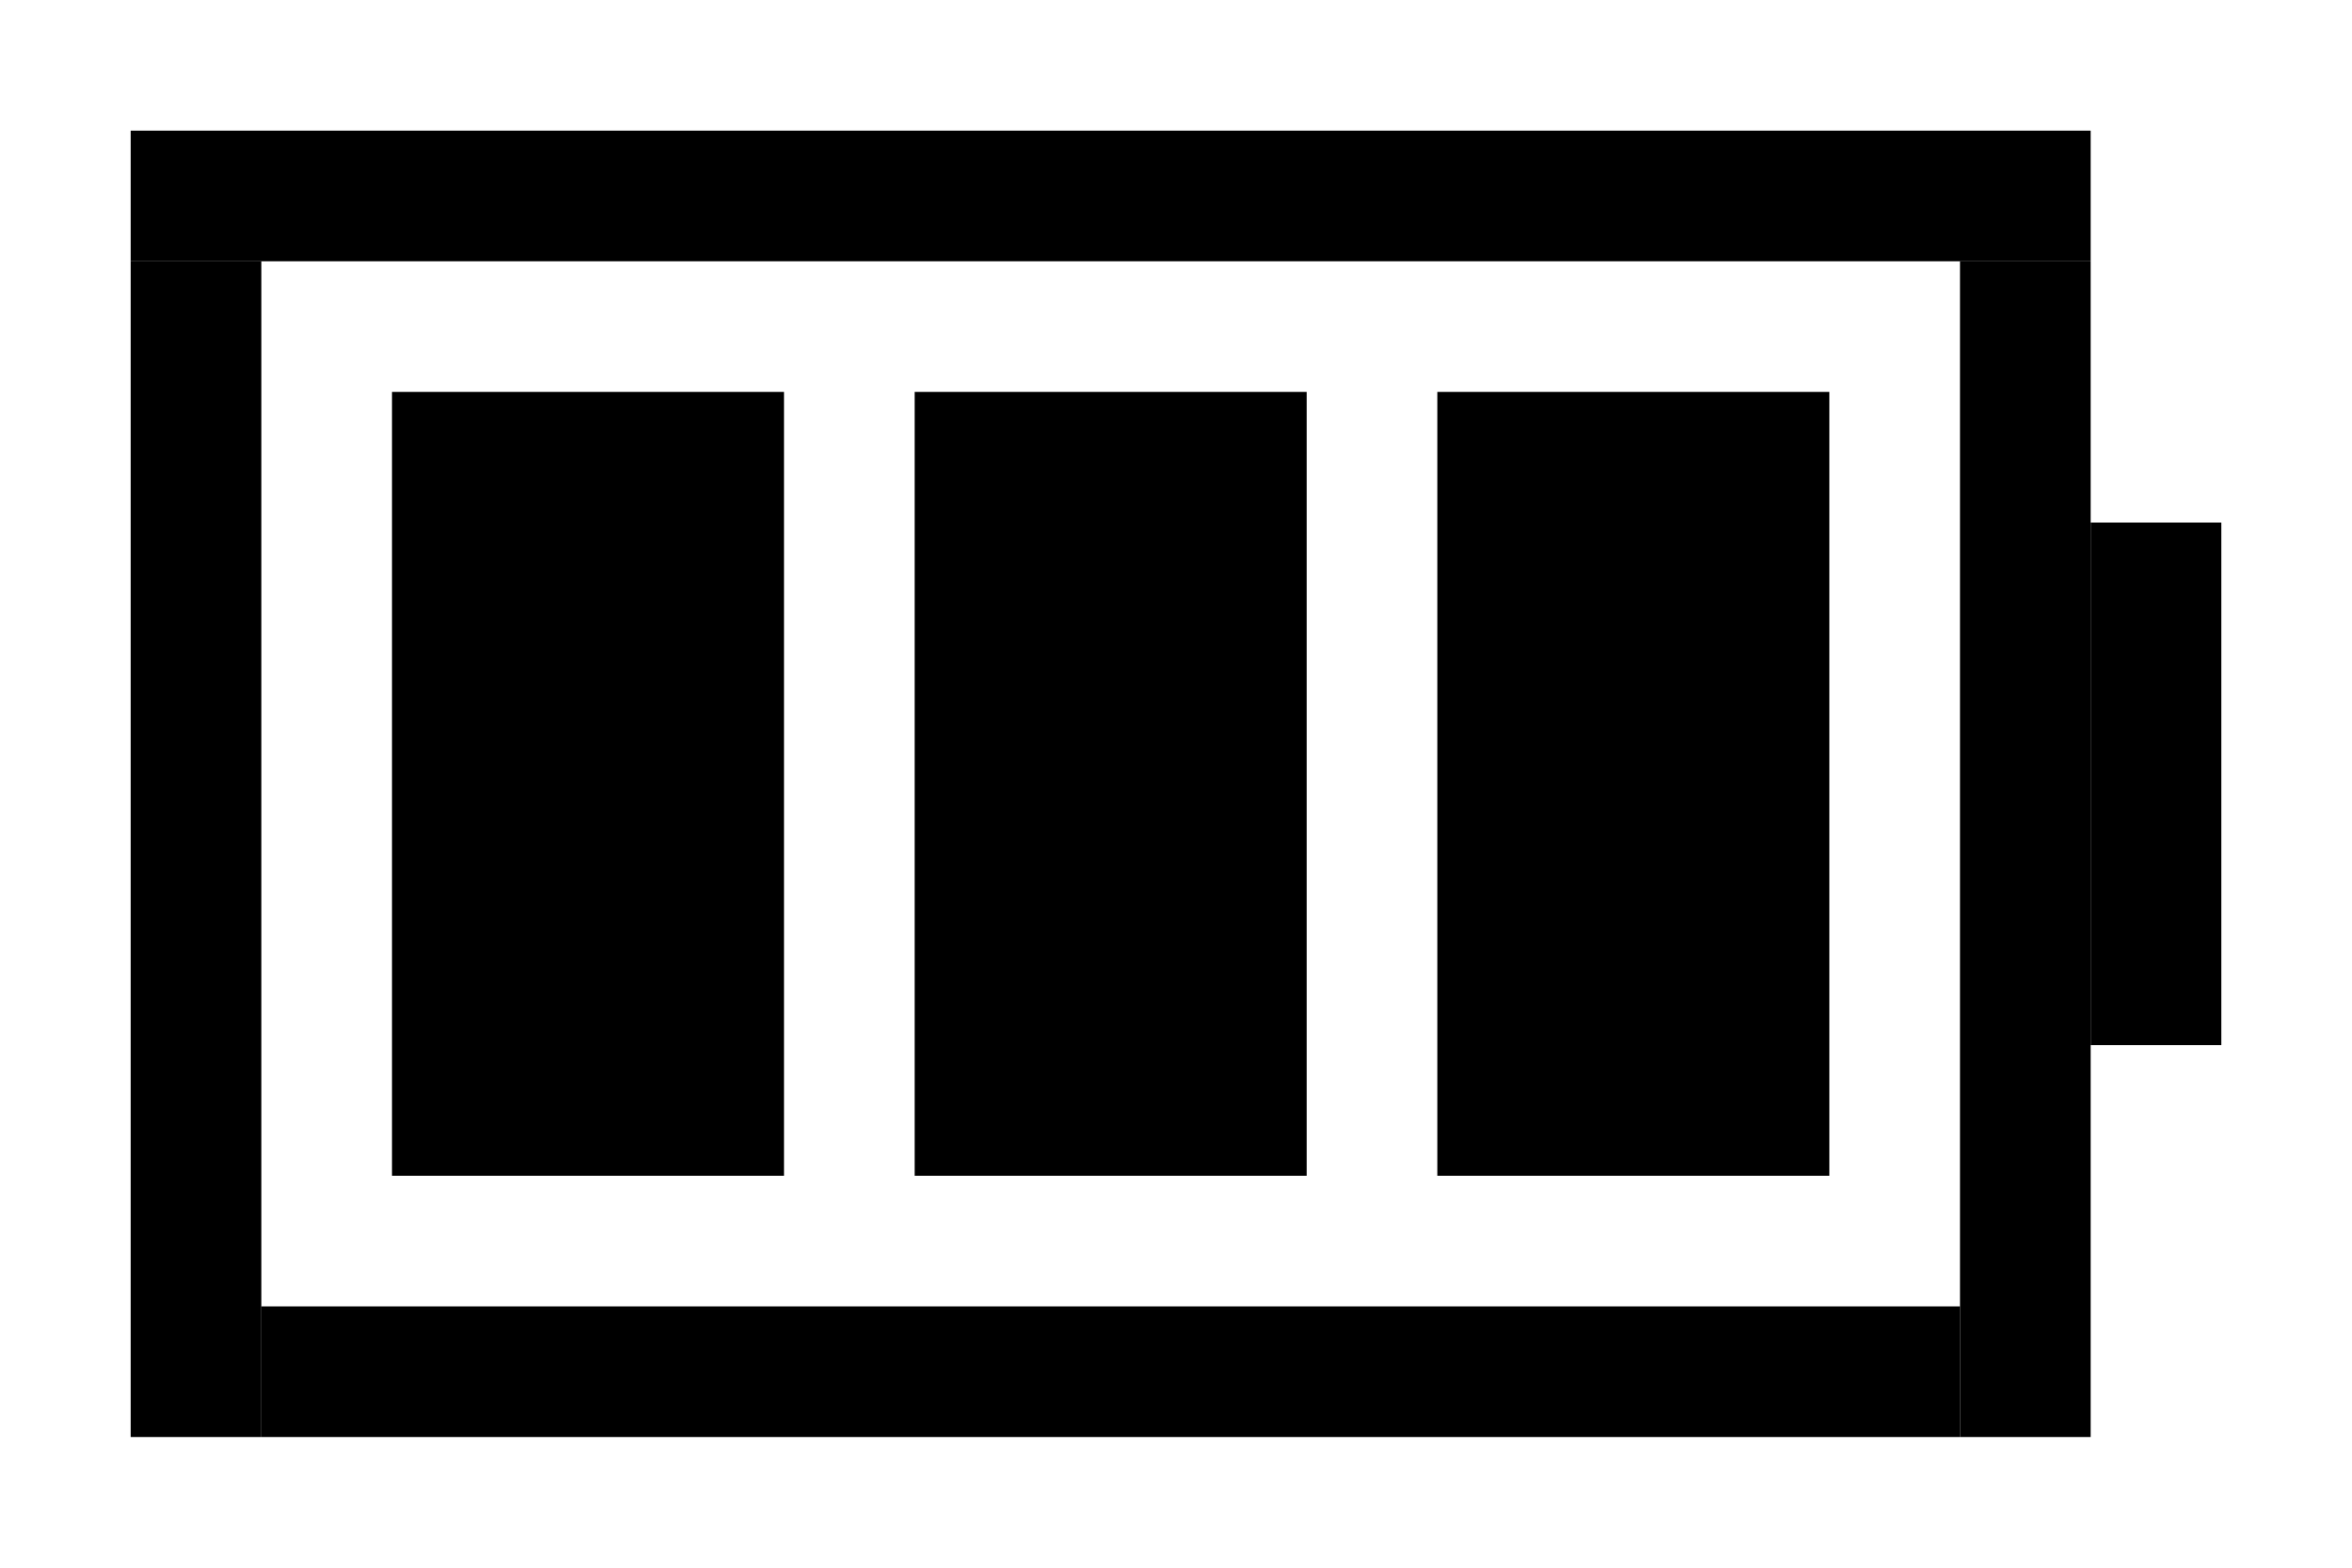
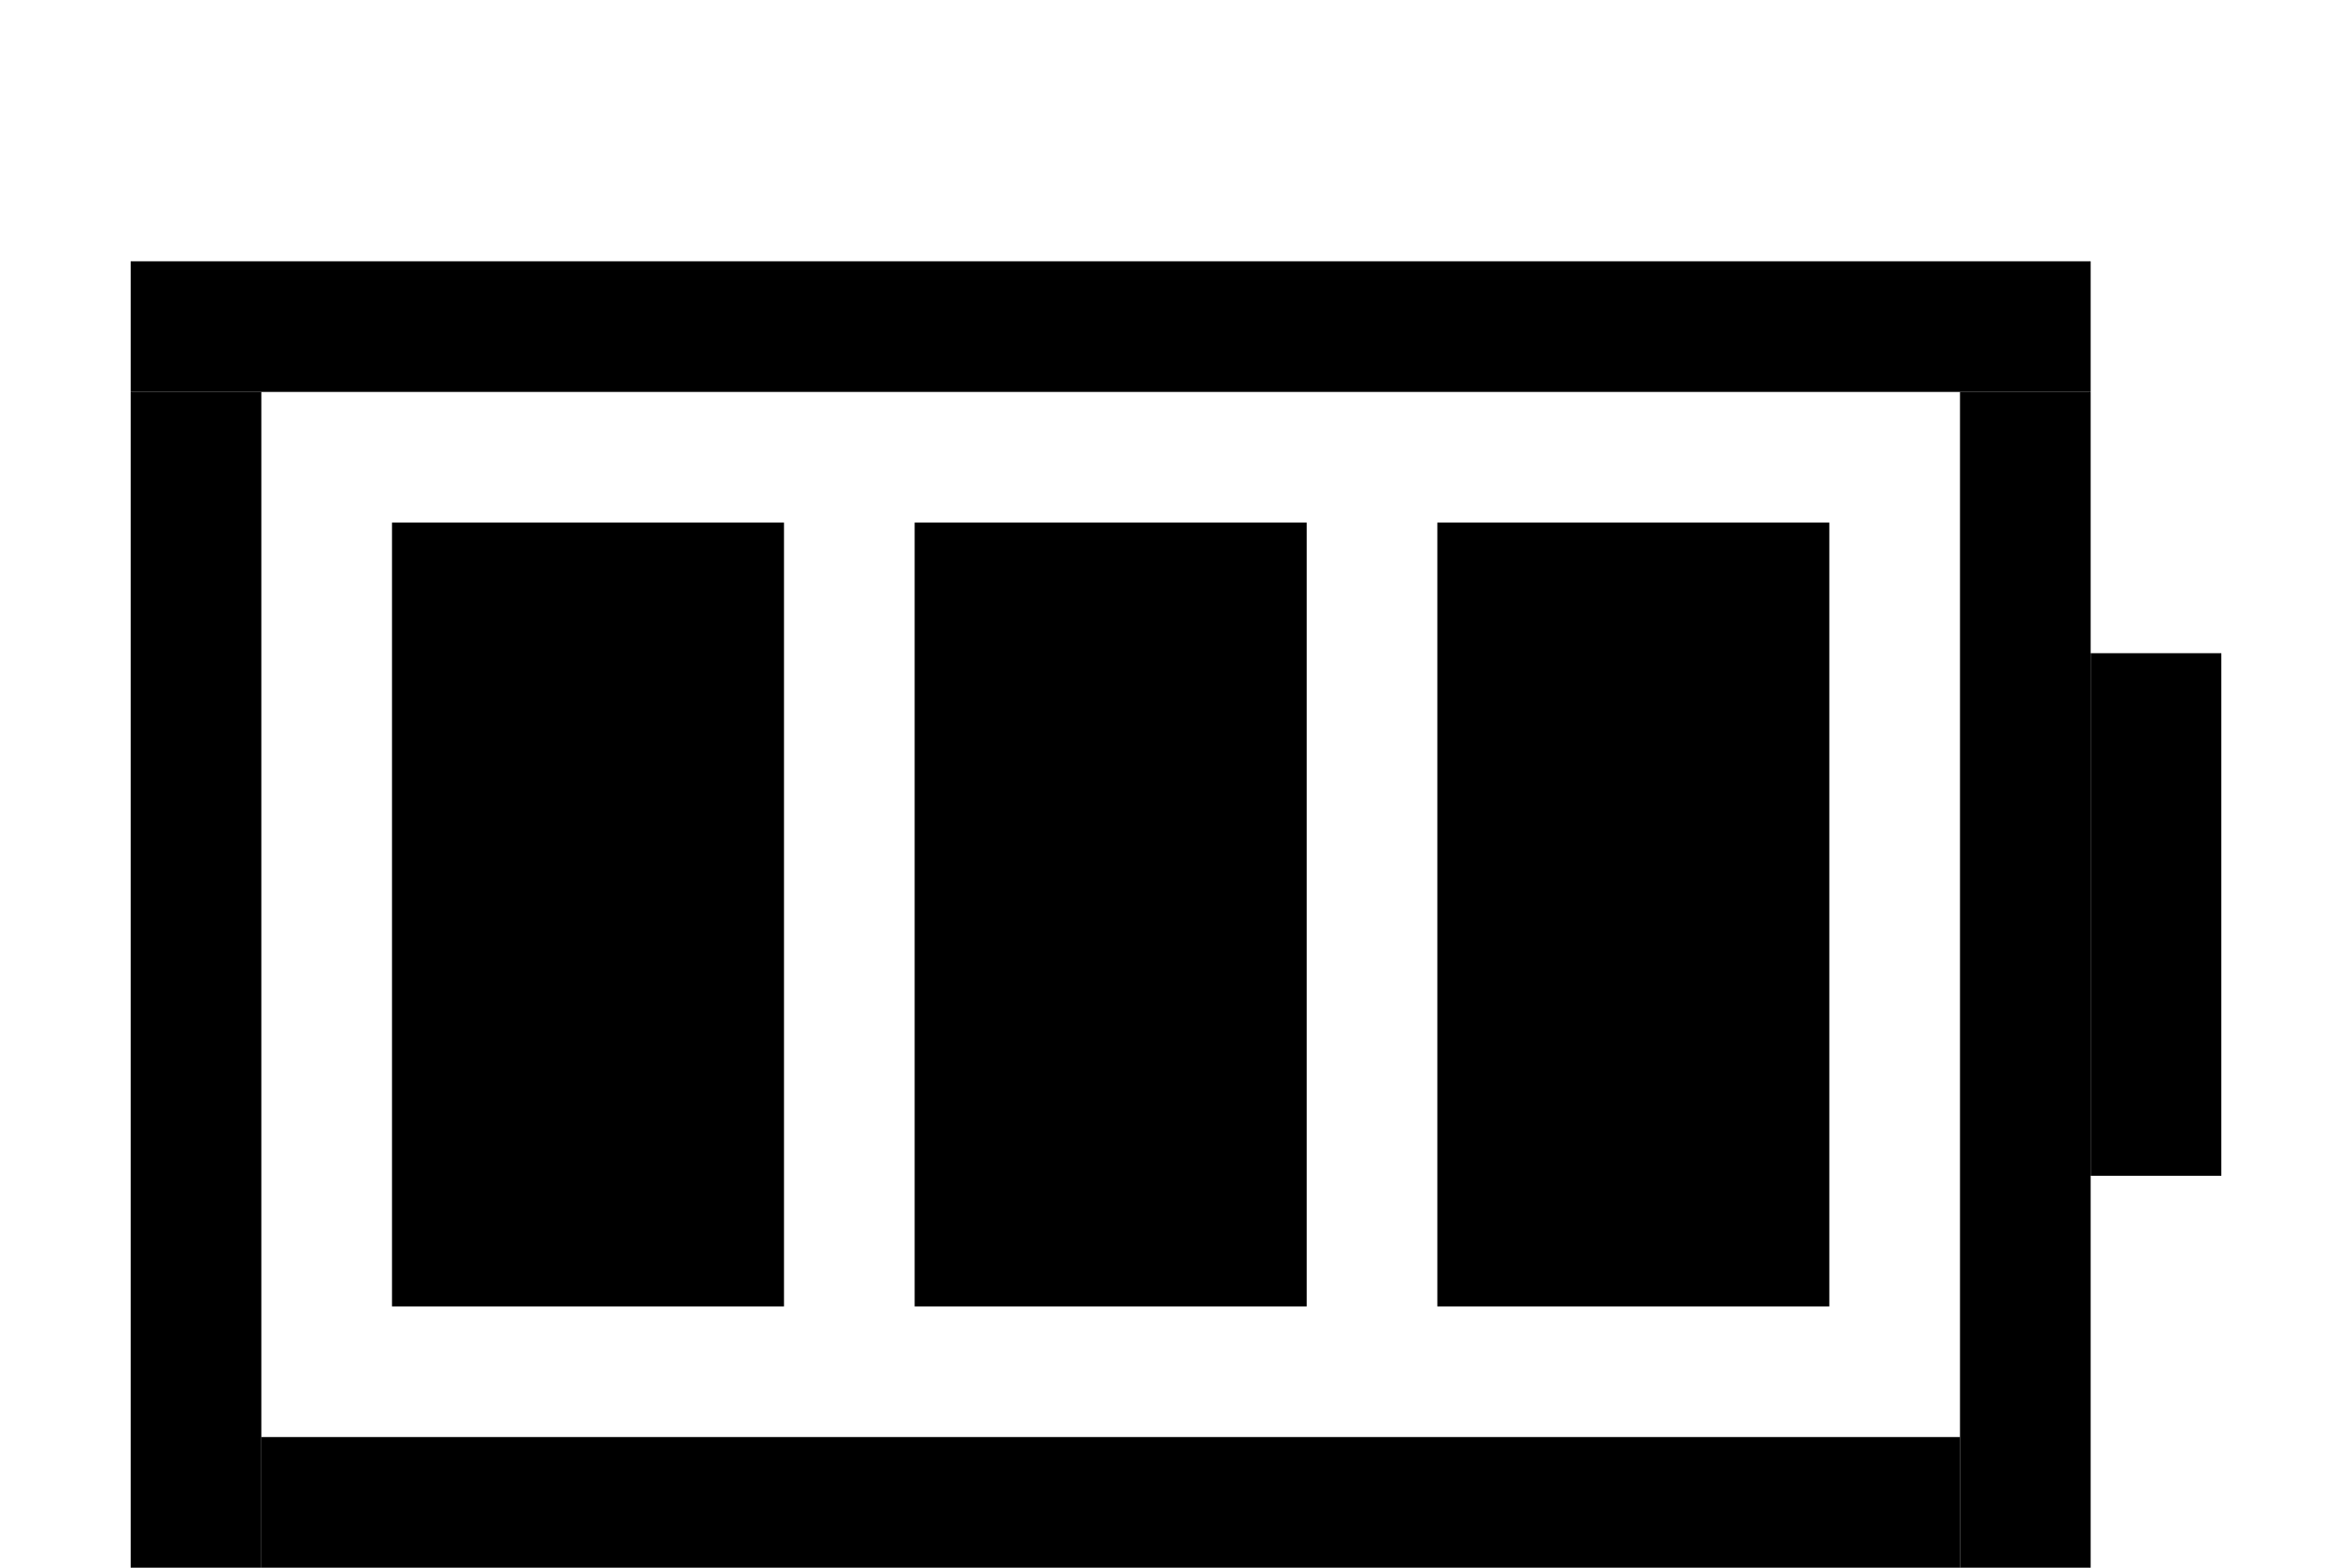
<svg xmlns="http://www.w3.org/2000/svg" width="18" height="12" viewBox="0 0 18 12" fill="#000000">
-   <rect x="1" y="1" width="15" height="1" />
-   <rect x="1" y="2" width="1" height="9" />
-   <rect x="15" y="2" width="1" height="9" />
-   <rect x="3" y="3" width="3" height="6" />
-   <rect x="7" y="3" width="3" height="6" />
-   <rect x="11" y="3" width="3" height="6" />
-   <rect x="16" y="4" width="1" height="4" />
-   <rect x="2" y="10" width="13" height="1" />
+   <rect x="1" y="2" width="15" height="1" />
+   <rect x="1" y="3" width="1" height="9" />
+   <rect x="15" y="3" width="1" height="9" />
+   <rect x="3" y="4" width="3" height="6" />
+   <rect x="7" y="4" width="3" height="6" />
+   <rect x="11" y="4" width="3" height="6" />
+   <rect x="16" y="5" width="1" height="4" />
+   <rect x="2" y="11" width="13" height="1" />
</svg>
